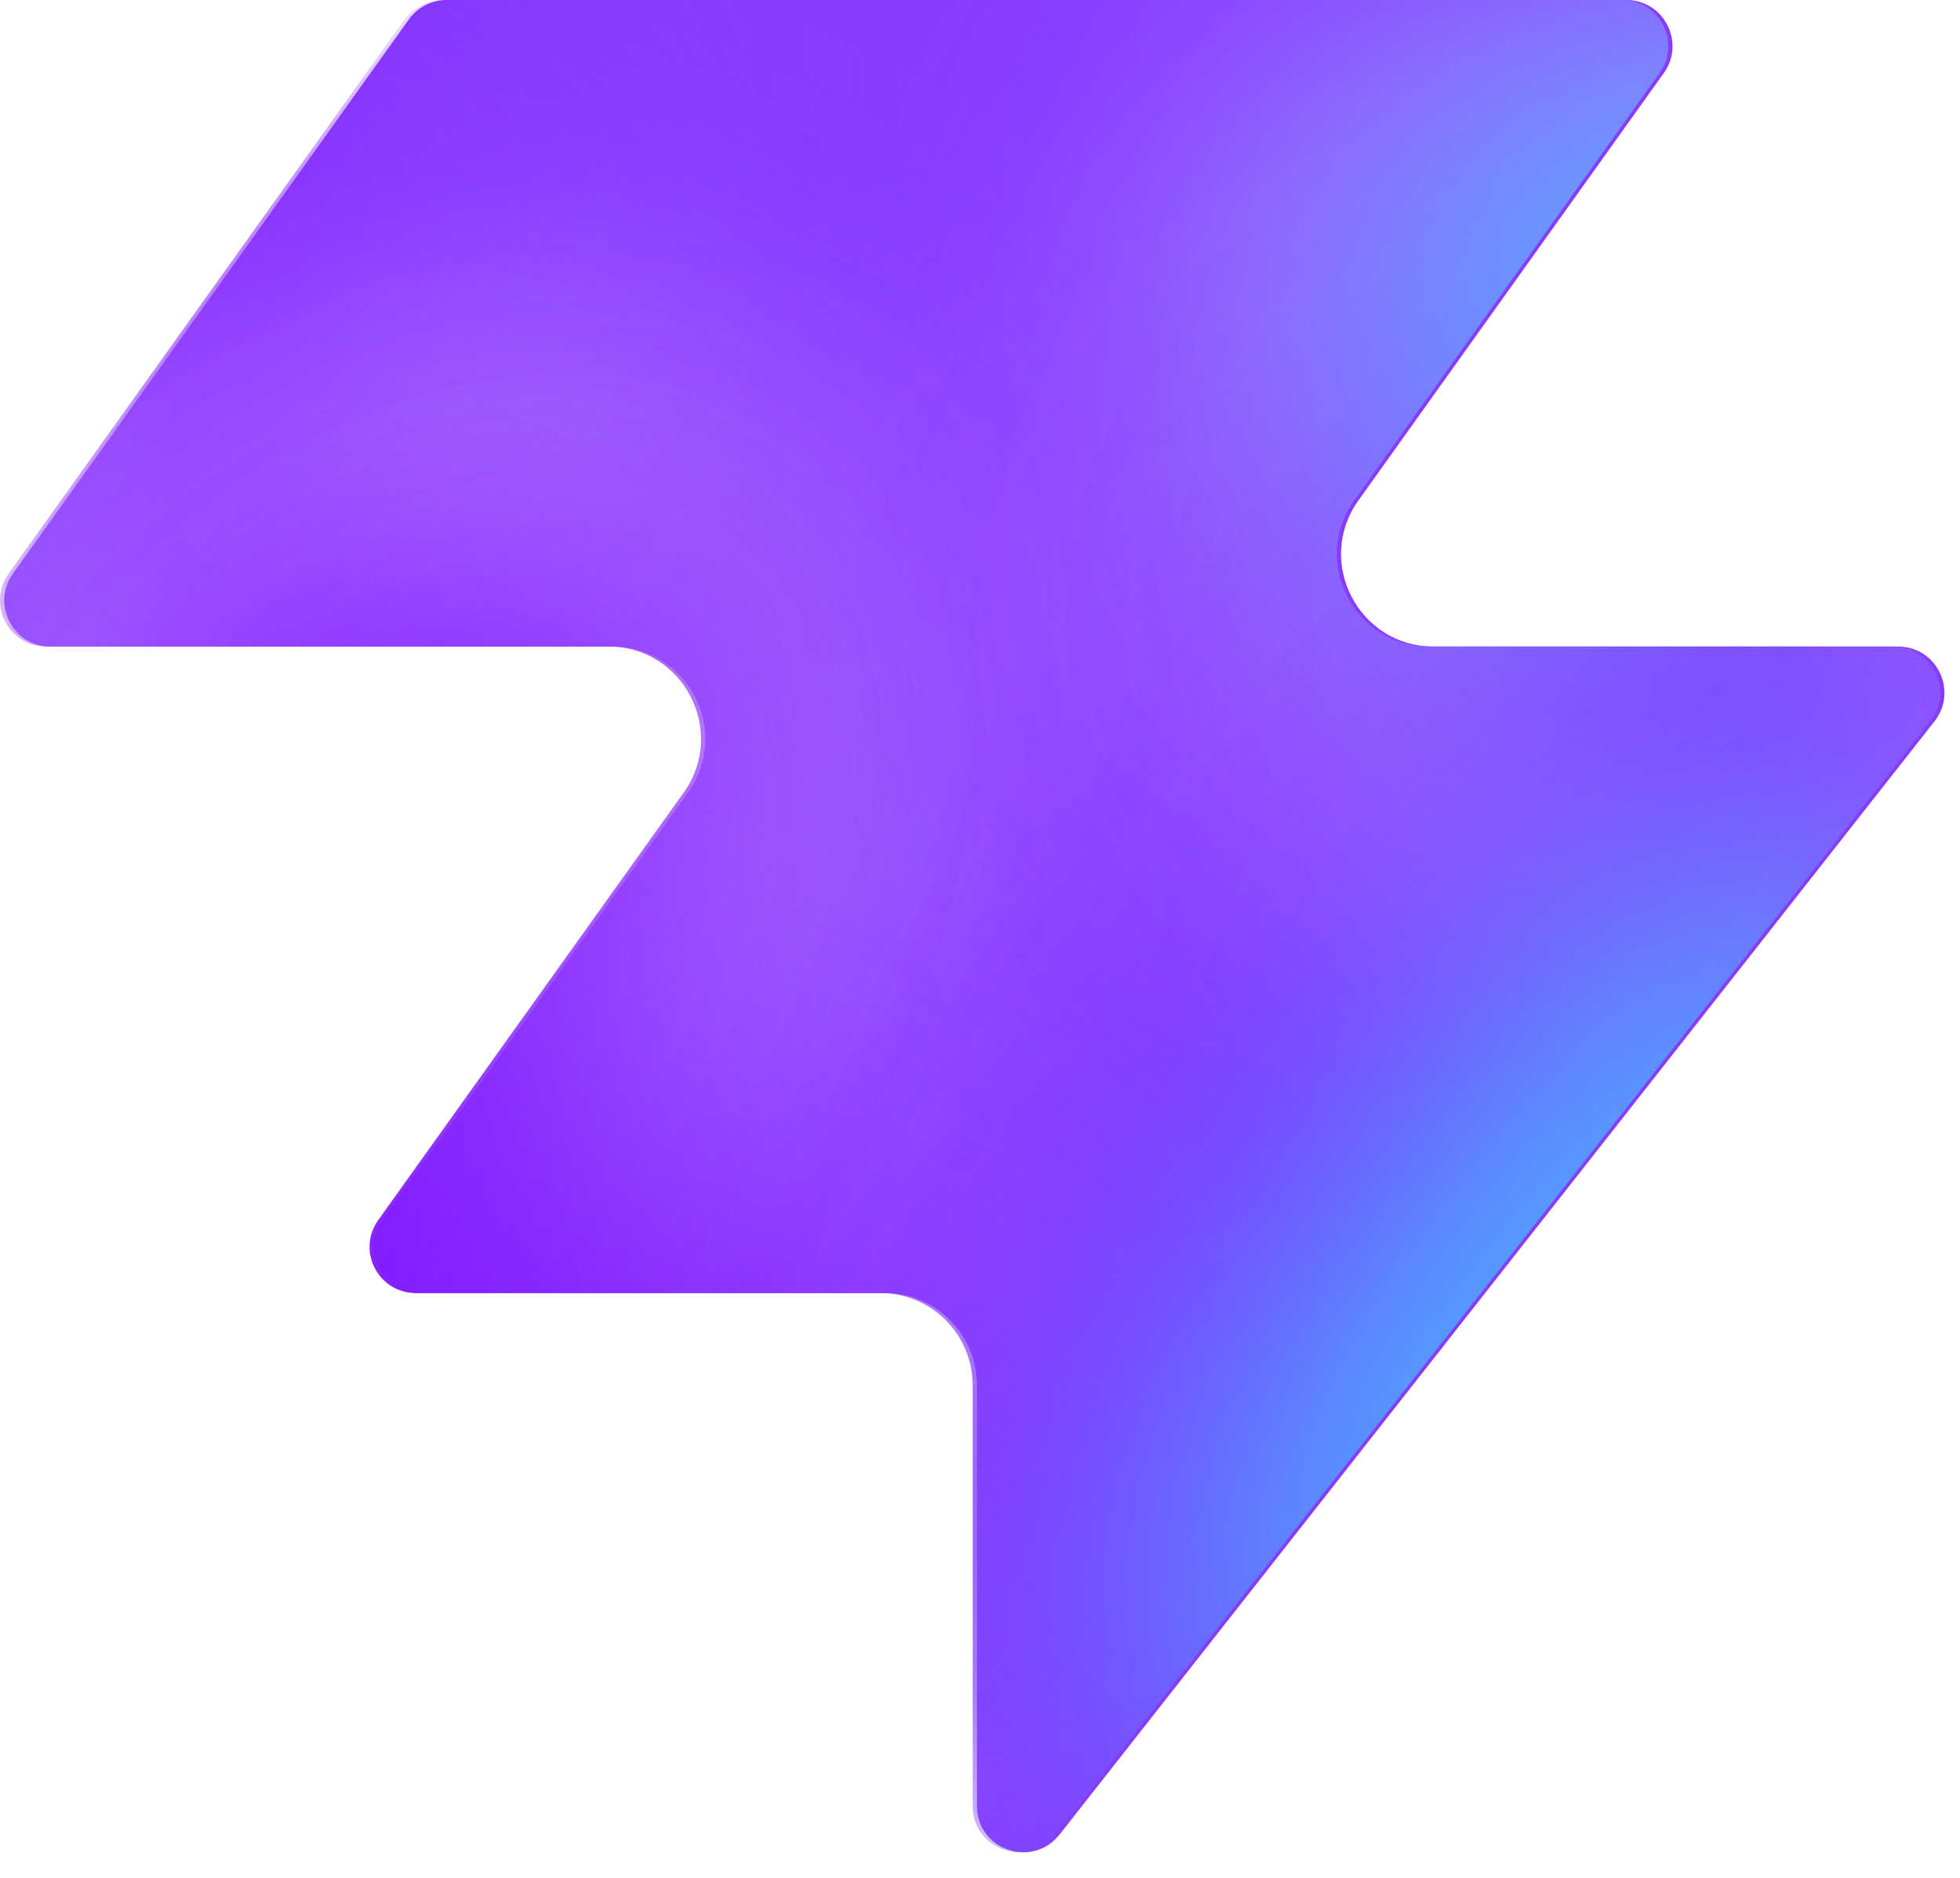
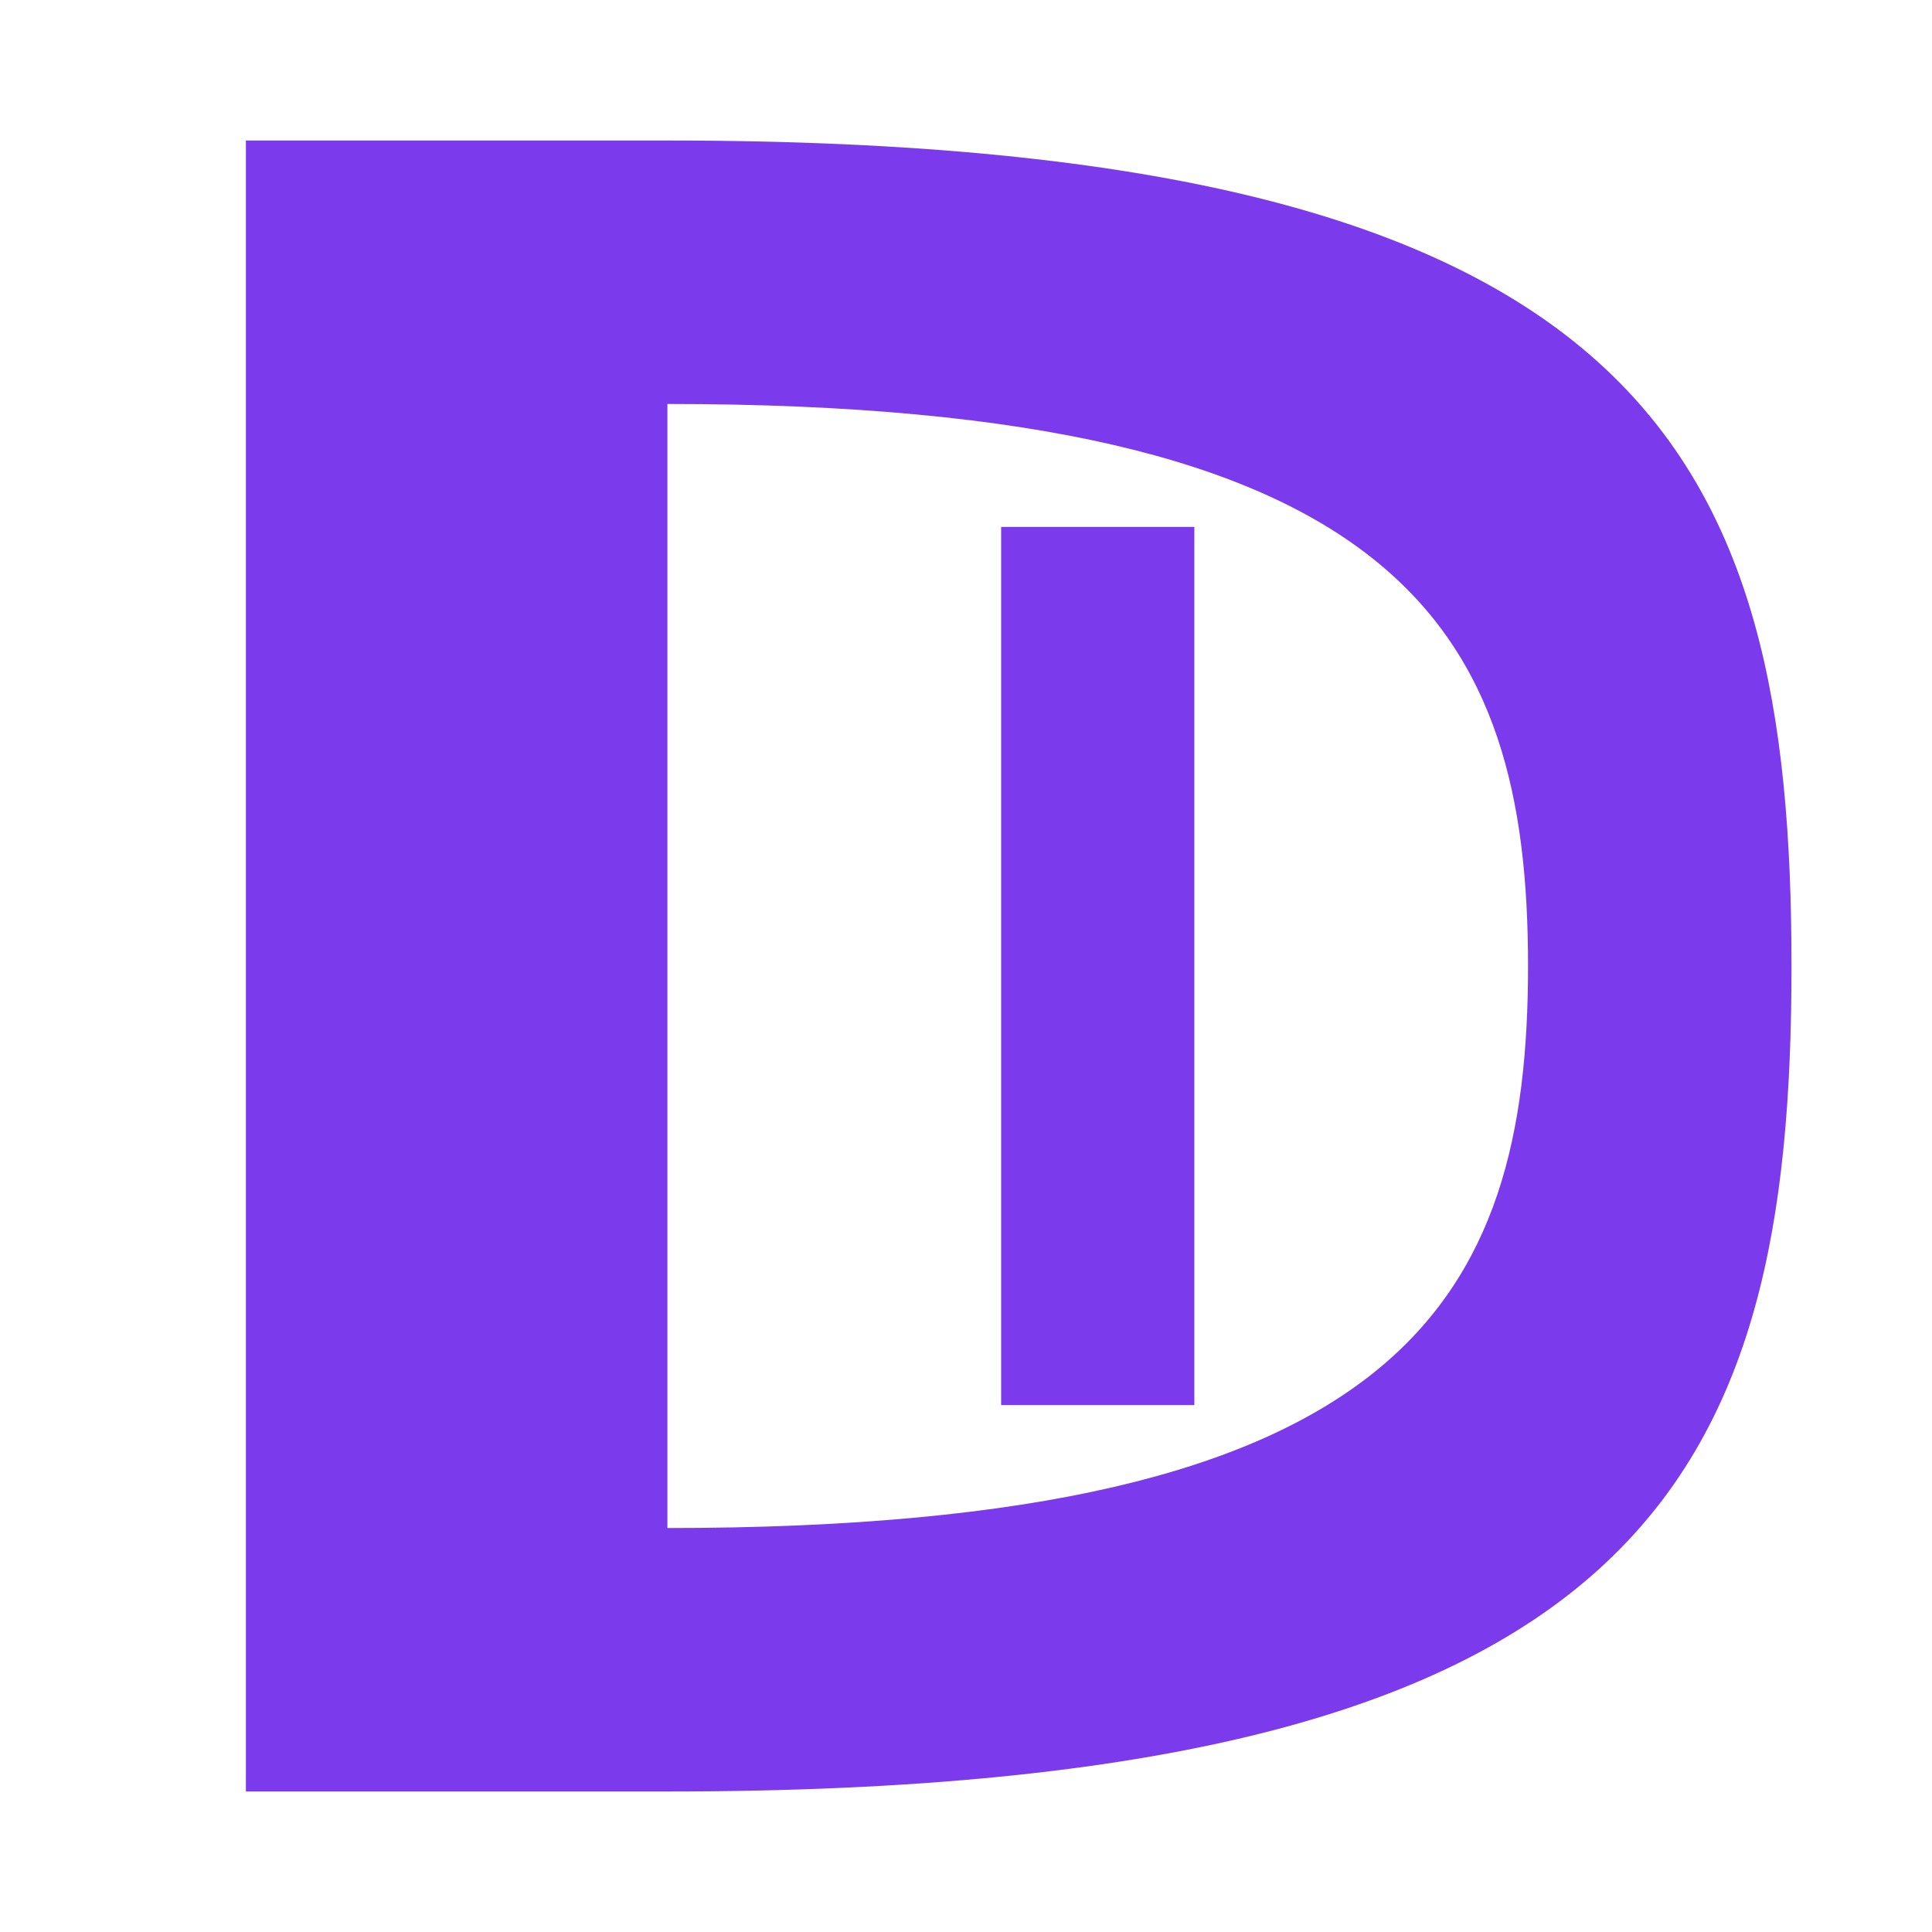
- <svg xmlns="http://www.w3.org/2000/svg" width="48" height="46" fill="none" viewBox="0 0 48 46">
-   <path fill="#863bff" d="M25.946 44.938c-.664.845-2.021.375-2.021-.698V33.937a2.26 2.26 0 0 0-2.262-2.262H10.287c-.92 0-1.456-1.04-.92-1.788l7.48-10.471c1.07-1.497 0-3.578-1.842-3.578H1.237c-.92 0-1.456-1.04-.92-1.788L10.013.474c.214-.297.556-.474.92-.474h28.894c.92 0 1.456 1.04.92 1.788l-7.48 10.471c-1.07 1.498 0 3.579 1.842 3.579h11.377c.943 0 1.473 1.088.89 1.83L25.947 44.94z" style="fill:#863bff;fill:color(display-p3 .525 .23 1);fill-opacity:1" />
-   <mask id="a" width="48" height="46" x="0" y="0" maskUnits="userSpaceOnUse" style="mask-type:alpha">
-     <path fill="#000" d="M25.842 44.938c-.664.844-2.021.375-2.021-.698V33.937a2.26 2.26 0 0 0-2.262-2.262H10.183c-.92 0-1.456-1.04-.92-1.788l7.48-10.471c1.07-1.498 0-3.579-1.842-3.579H1.133c-.92 0-1.456-1.04-.92-1.787L9.91.473c.214-.297.556-.474.92-.474h28.894c.92 0 1.456 1.04.92 1.788l-7.48 10.471c-1.07 1.498 0 3.578 1.842 3.578h11.377c.943 0 1.473 1.088.89 1.832L25.843 44.94z" style="fill:#000;fill-opacity:1" />
-   </mask>
-   <g mask="url(#a)">
-     <g filter="url(#b)">
-       <ellipse cx="5.508" cy="14.704" fill="#ede6ff" rx="5.508" ry="14.704" style="fill:#ede6ff;fill:color(display-p3 .927 .903 1);fill-opacity:1" transform="matrix(.00324 1 1 -.00324 -4.47 31.516)" />
-     </g>
-     <g filter="url(#c)">
-       <ellipse cx="10.399" cy="29.851" fill="#ede6ff" rx="10.399" ry="29.851" style="fill:#ede6ff;fill:color(display-p3 .927 .903 1);fill-opacity:1" transform="matrix(.00324 1 1 -.00324 -39.328 7.883)" />
-     </g>
-     <g filter="url(#d)">
-       <ellipse cx="5.508" cy="30.487" fill="#7e14ff" rx="5.508" ry="30.487" style="fill:#7e14ff;fill:color(display-p3 .492 .077 1);fill-opacity:1" transform="rotate(89.814 -25.913 -14.639)scale(1 -1)" />
-     </g>
-     <g filter="url(#e)">
-       <ellipse cx="5.508" cy="30.599" fill="#7e14ff" rx="5.508" ry="30.599" style="fill:#7e14ff;fill:color(display-p3 .492 .077 1);fill-opacity:1" transform="rotate(89.814 -32.644 -3.334)scale(1 -1)" />
-     </g>
-     <g filter="url(#f)">
-       <ellipse cx="5.508" cy="30.599" fill="#7e14ff" rx="5.508" ry="30.599" style="fill:#7e14ff;fill:color(display-p3 .492 .077 1);fill-opacity:1" transform="matrix(.00324 1 1 -.00324 -34.34 30.47)" />
-     </g>
-     <g filter="url(#g)">
-       <ellipse cx="14.072" cy="22.078" fill="#ede6ff" rx="14.072" ry="22.078" style="fill:#ede6ff;fill:color(display-p3 .927 .903 1);fill-opacity:1" transform="rotate(93.35 24.506 48.493)scale(-1 1)" />
-     </g>
-     <g filter="url(#h)">
-       <ellipse cx="3.47" cy="21.501" fill="#7e14ff" rx="3.47" ry="21.501" style="fill:#7e14ff;fill:color(display-p3 .492 .077 1);fill-opacity:1" transform="rotate(89.009 28.708 47.59)scale(-1 1)" />
-     </g>
-     <g filter="url(#i)">
-       <ellipse cx="3.47" cy="21.501" fill="#7e14ff" rx="3.47" ry="21.501" style="fill:#7e14ff;fill:color(display-p3 .492 .077 1);fill-opacity:1" transform="rotate(89.009 28.708 47.59)scale(-1 1)" />
-     </g>
-     <g filter="url(#j)">
-       <ellipse cx=".387" cy="8.972" fill="#7e14ff" rx="4.407" ry="29.108" style="fill:#7e14ff;fill:color(display-p3 .492 .077 1);fill-opacity:1" transform="rotate(39.51 .387 8.972)" />
-     </g>
-     <g filter="url(#k)">
-       <ellipse cx="47.523" cy="-6.092" fill="#7e14ff" rx="4.407" ry="29.108" style="fill:#7e14ff;fill:color(display-p3 .492 .077 1);fill-opacity:1" transform="rotate(37.892 47.523 -6.092)" />
-     </g>
-     <g filter="url(#l)">
-       <ellipse cx="41.412" cy="6.333" fill="#47bfff" rx="5.971" ry="9.665" style="fill:#47bfff;fill:color(display-p3 .28 .748 1);fill-opacity:1" transform="rotate(37.892 41.412 6.333)" />
-     </g>
-     <g filter="url(#m)">
-       <ellipse cx="-1.879" cy="38.332" fill="#7e14ff" rx="4.407" ry="29.108" style="fill:#7e14ff;fill:color(display-p3 .492 .077 1);fill-opacity:1" transform="rotate(37.892 -1.88 38.332)" />
-     </g>
-     <g filter="url(#n)">
-       <ellipse cx="-1.879" cy="38.332" fill="#7e14ff" rx="4.407" ry="29.108" style="fill:#7e14ff;fill:color(display-p3 .492 .077 1);fill-opacity:1" transform="rotate(37.892 -1.88 38.332)" />
-     </g>
-     <g filter="url(#o)">
-       <ellipse cx="35.651" cy="29.907" fill="#7e14ff" rx="4.407" ry="29.108" style="fill:#7e14ff;fill:color(display-p3 .492 .077 1);fill-opacity:1" transform="rotate(37.892 35.651 29.907)" />
-     </g>
-     <g filter="url(#p)">
-       <ellipse cx="38.418" cy="32.4" fill="#47bfff" rx="5.971" ry="15.297" style="fill:#47bfff;fill:color(display-p3 .28 .748 1);fill-opacity:1" transform="rotate(37.892 38.418 32.4)" />
-     </g>
-   </g>
-   <defs>
-     <filter id="b" width="60.045" height="41.654" x="-19.77" y="16.149" color-interpolation-filters="sRGB" filterUnits="userSpaceOnUse">
-       <feFlood flood-opacity="0" result="BackgroundImageFix" />
-       <feBlend in="SourceGraphic" in2="BackgroundImageFix" result="shape" />
-       <feGaussianBlur result="effect1_foregroundBlur_2002_17158" stdDeviation="7.659" />
-     </filter>
-     <filter id="c" width="90.34" height="51.437" x="-54.613" y="-7.533" color-interpolation-filters="sRGB" filterUnits="userSpaceOnUse">
-       <feFlood flood-opacity="0" result="BackgroundImageFix" />
-       <feBlend in="SourceGraphic" in2="BackgroundImageFix" result="shape" />
-       <feGaussianBlur result="effect1_foregroundBlur_2002_17158" stdDeviation="7.659" />
-     </filter>
-     <filter id="d" width="79.355" height="29.4" x="-49.64" y="2.03" color-interpolation-filters="sRGB" filterUnits="userSpaceOnUse">
-       <feFlood flood-opacity="0" result="BackgroundImageFix" />
-       <feBlend in="SourceGraphic" in2="BackgroundImageFix" result="shape" />
-       <feGaussianBlur result="effect1_foregroundBlur_2002_17158" stdDeviation="4.596" />
-     </filter>
-     <filter id="e" width="79.579" height="29.4" x="-45.045" y="20.029" color-interpolation-filters="sRGB" filterUnits="userSpaceOnUse">
-       <feFlood flood-opacity="0" result="BackgroundImageFix" />
-       <feBlend in="SourceGraphic" in2="BackgroundImageFix" result="shape" />
-       <feGaussianBlur result="effect1_foregroundBlur_2002_17158" stdDeviation="4.596" />
-     </filter>
-     <filter id="f" width="79.579" height="29.4" x="-43.513" y="21.178" color-interpolation-filters="sRGB" filterUnits="userSpaceOnUse">
-       <feFlood flood-opacity="0" result="BackgroundImageFix" />
-       <feBlend in="SourceGraphic" in2="BackgroundImageFix" result="shape" />
-       <feGaussianBlur result="effect1_foregroundBlur_2002_17158" stdDeviation="4.596" />
-     </filter>
-     <filter id="g" width="74.749" height="58.852" x="15.756" y="-17.901" color-interpolation-filters="sRGB" filterUnits="userSpaceOnUse">
-       <feFlood flood-opacity="0" result="BackgroundImageFix" />
-       <feBlend in="SourceGraphic" in2="BackgroundImageFix" result="shape" />
-       <feGaussianBlur result="effect1_foregroundBlur_2002_17158" stdDeviation="7.659" />
-     </filter>
-     <filter id="h" width="61.377" height="25.362" x="23.548" y="2.284" color-interpolation-filters="sRGB" filterUnits="userSpaceOnUse">
-       <feFlood flood-opacity="0" result="BackgroundImageFix" />
-       <feBlend in="SourceGraphic" in2="BackgroundImageFix" result="shape" />
-       <feGaussianBlur result="effect1_foregroundBlur_2002_17158" stdDeviation="4.596" />
-     </filter>
-     <filter id="i" width="61.377" height="25.362" x="23.548" y="2.284" color-interpolation-filters="sRGB" filterUnits="userSpaceOnUse">
-       <feFlood flood-opacity="0" result="BackgroundImageFix" />
-       <feBlend in="SourceGraphic" in2="BackgroundImageFix" result="shape" />
-       <feGaussianBlur result="effect1_foregroundBlur_2002_17158" stdDeviation="4.596" />
-     </filter>
-     <filter id="j" width="56.045" height="63.649" x="-27.636" y="-22.853" color-interpolation-filters="sRGB" filterUnits="userSpaceOnUse">
-       <feFlood flood-opacity="0" result="BackgroundImageFix" />
-       <feBlend in="SourceGraphic" in2="BackgroundImageFix" result="shape" />
-       <feGaussianBlur result="effect1_foregroundBlur_2002_17158" stdDeviation="4.596" />
-     </filter>
-     <filter id="k" width="54.814" height="64.646" x="20.116" y="-38.415" color-interpolation-filters="sRGB" filterUnits="userSpaceOnUse">
-       <feFlood flood-opacity="0" result="BackgroundImageFix" />
-       <feBlend in="SourceGraphic" in2="BackgroundImageFix" result="shape" />
-       <feGaussianBlur result="effect1_foregroundBlur_2002_17158" stdDeviation="4.596" />
-     </filter>
-     <filter id="l" width="33.541" height="35.313" x="24.641" y="-11.323" color-interpolation-filters="sRGB" filterUnits="userSpaceOnUse">
-       <feFlood flood-opacity="0" result="BackgroundImageFix" />
-       <feBlend in="SourceGraphic" in2="BackgroundImageFix" result="shape" />
-       <feGaussianBlur result="effect1_foregroundBlur_2002_17158" stdDeviation="4.596" />
-     </filter>
-     <filter id="m" width="54.814" height="64.646" x="-29.286" y="6.009" color-interpolation-filters="sRGB" filterUnits="userSpaceOnUse">
-       <feFlood flood-opacity="0" result="BackgroundImageFix" />
-       <feBlend in="SourceGraphic" in2="BackgroundImageFix" result="shape" />
-       <feGaussianBlur result="effect1_foregroundBlur_2002_17158" stdDeviation="4.596" />
-     </filter>
-     <filter id="n" width="54.814" height="64.646" x="-29.286" y="6.009" color-interpolation-filters="sRGB" filterUnits="userSpaceOnUse">
-       <feFlood flood-opacity="0" result="BackgroundImageFix" />
-       <feBlend in="SourceGraphic" in2="BackgroundImageFix" result="shape" />
-       <feGaussianBlur result="effect1_foregroundBlur_2002_17158" stdDeviation="4.596" />
-     </filter>
-     <filter id="o" width="54.814" height="64.646" x="8.244" y="-2.416" color-interpolation-filters="sRGB" filterUnits="userSpaceOnUse">
-       <feFlood flood-opacity="0" result="BackgroundImageFix" />
-       <feBlend in="SourceGraphic" in2="BackgroundImageFix" result="shape" />
-       <feGaussianBlur result="effect1_foregroundBlur_2002_17158" stdDeviation="4.596" />
-     </filter>
-     <filter id="p" width="39.409" height="43.623" x="18.713" y="10.588" color-interpolation-filters="sRGB" filterUnits="userSpaceOnUse">
-       <feFlood flood-opacity="0" result="BackgroundImageFix" />
-       <feBlend in="SourceGraphic" in2="BackgroundImageFix" result="shape" />
-       <feGaussianBlur result="effect1_foregroundBlur_2002_17158" stdDeviation="4.596" />
-     </filter>
-   </defs>
+ <svg xmlns="http://www.w3.org/2000/svg" width="110" height="110" viewBox="0 0 110 110" fill="none">
+   <path d="M 14,8 L 38,8 C 94,8 102,26 102,55 C 102,84 94,102 38,102 L 14,102 Z M 38,23 C 80,23 87,36 87,55 C 87,74 80,87 38,87 Z M 57,30 L 68,30 L 68,80 L 57,80 Z" fill="#7C3AED" fill-rule="evenodd" />
</svg>
